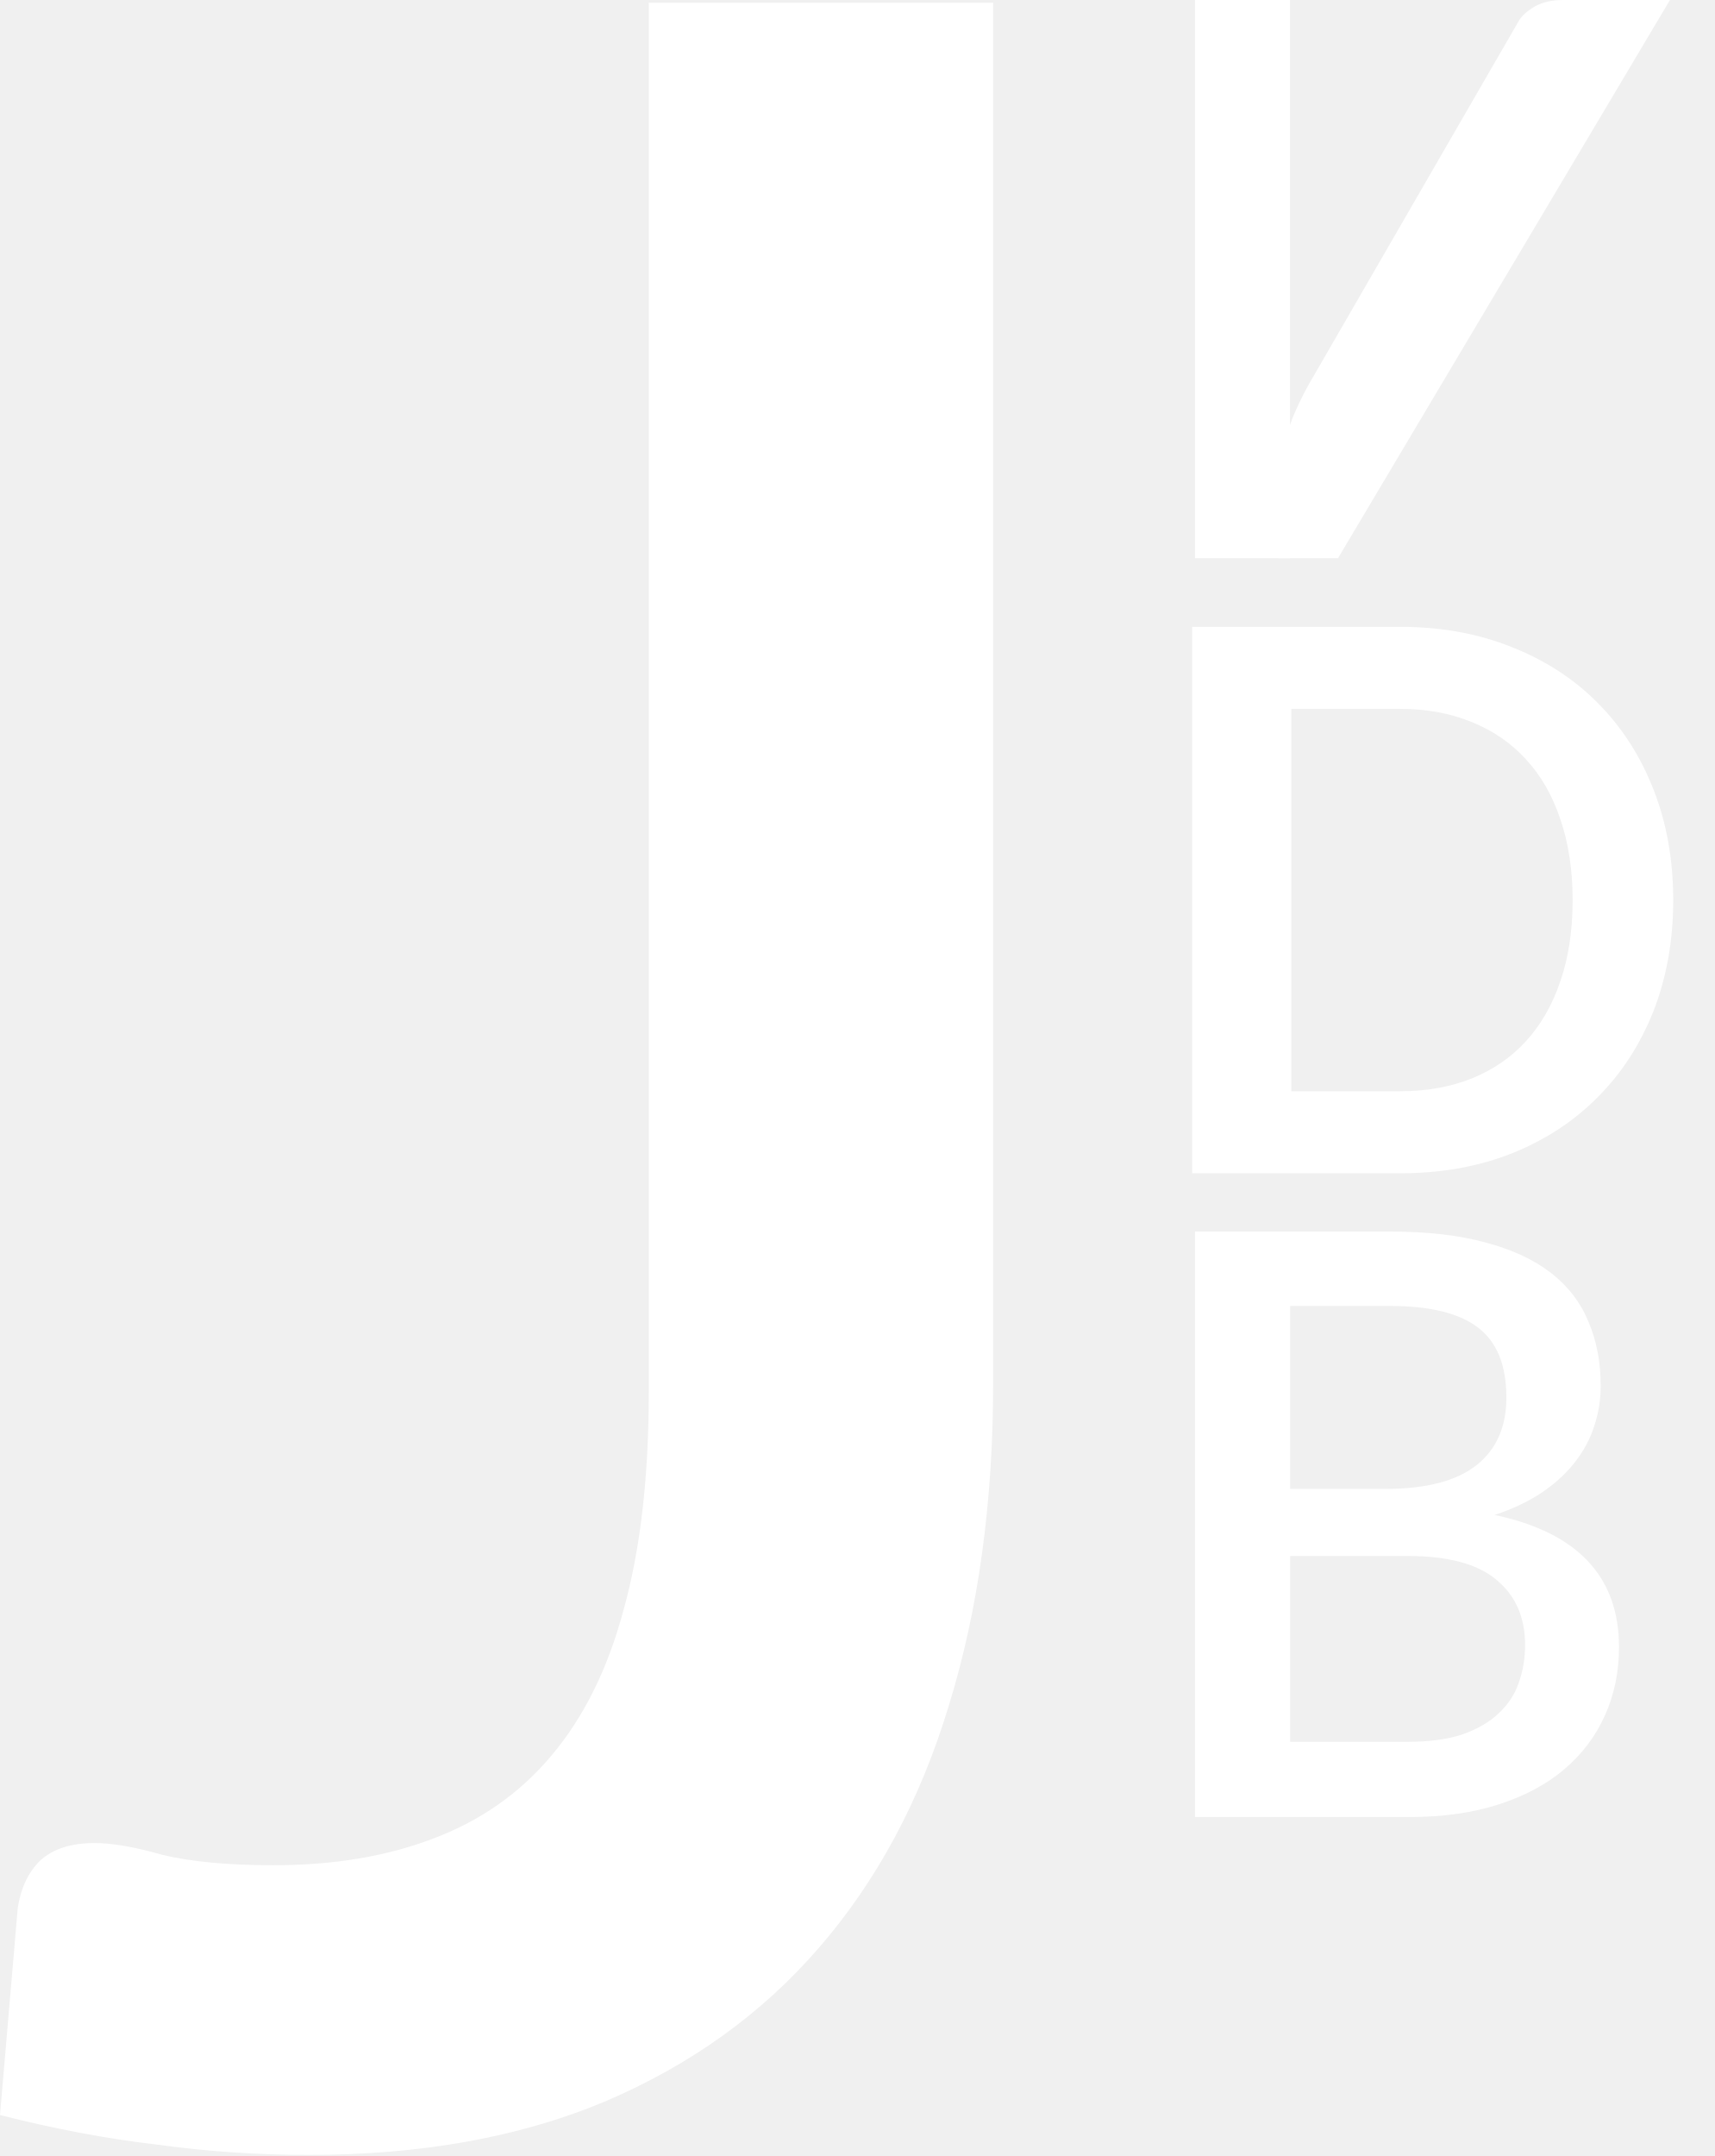
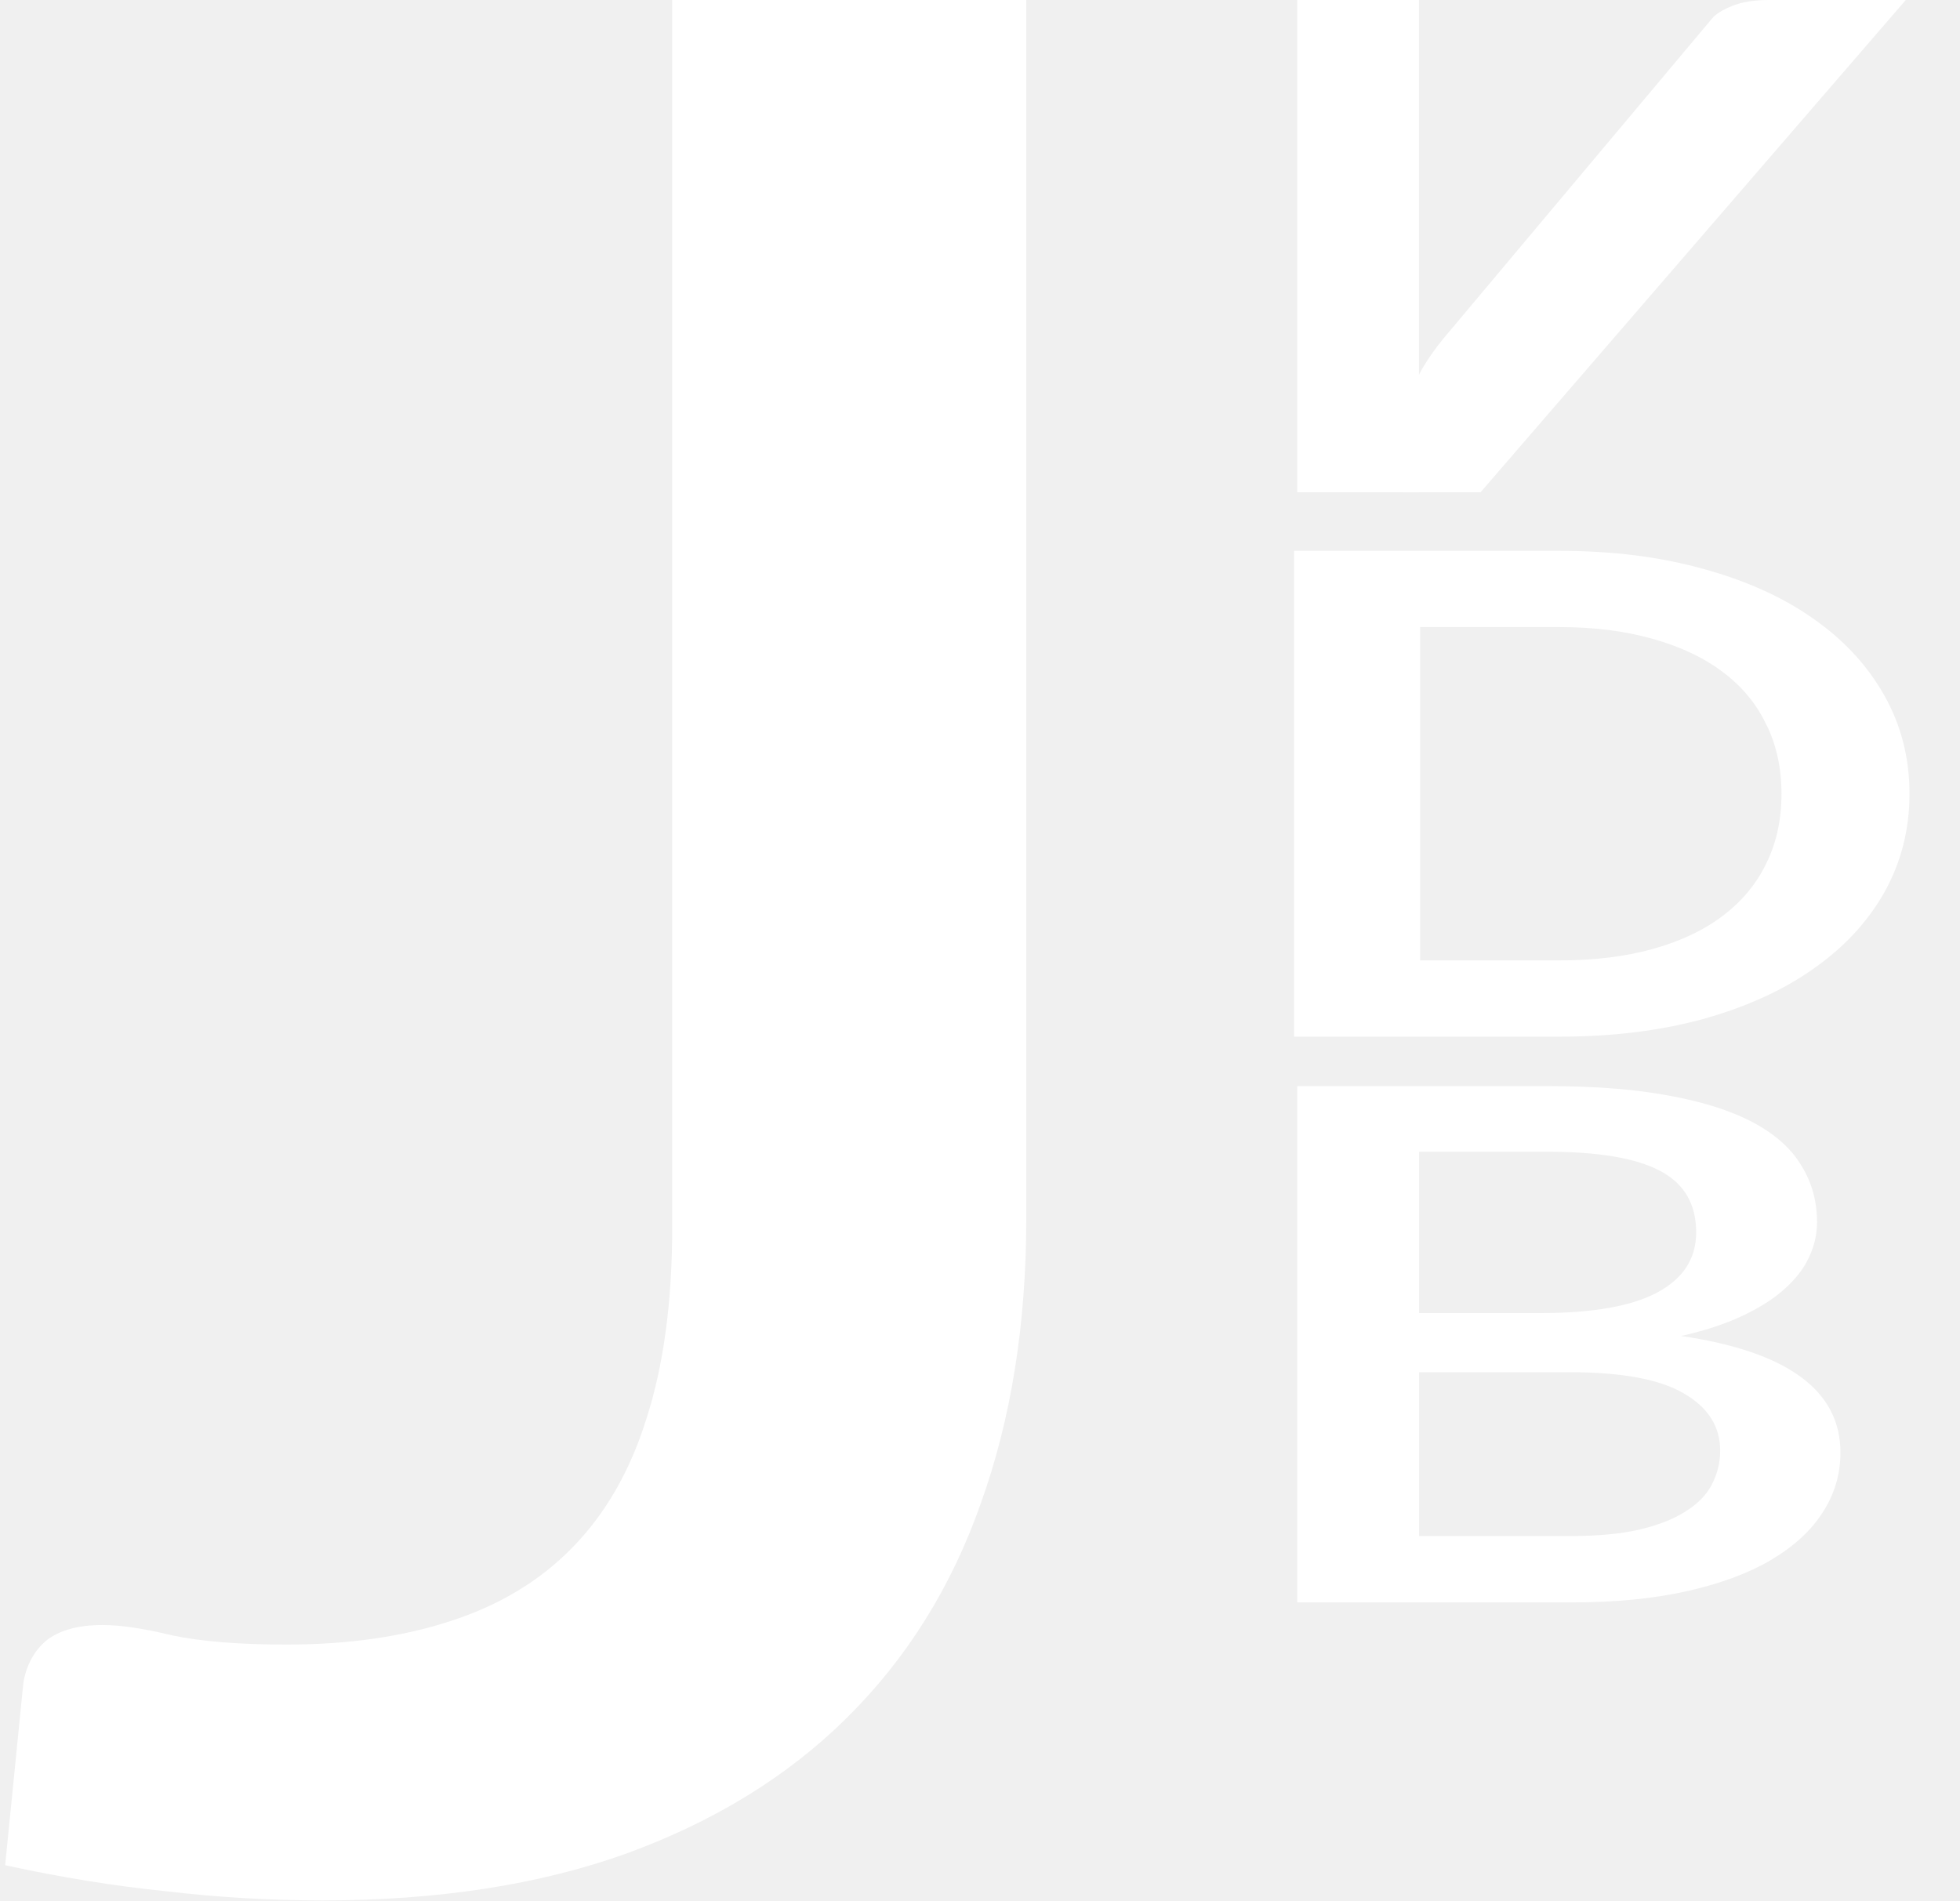
- <svg xmlns="http://www.w3.org/2000/svg" width="35" height="44" viewBox="0 0 35 44" fill="none">
-   <path d="M20.272 28.231C20.272 30.665 19.97 32.857 19.367 34.808C18.784 36.738 17.899 38.388 16.712 39.755C15.546 41.102 14.088 42.148 12.338 42.892C10.609 43.616 8.598 43.978 6.305 43.978C5.259 43.978 4.223 43.908 3.198 43.767C2.172 43.647 1.106 43.445 2.39838e-06 43.164L0.362 38.941C0.422 38.538 0.573 38.217 0.815 37.975C1.076 37.734 1.448 37.613 1.931 37.613C2.293 37.613 2.755 37.694 3.318 37.855C3.902 37.995 4.656 38.066 5.581 38.066C6.808 38.066 7.894 37.885 8.839 37.523C9.804 37.161 10.609 36.598 11.252 35.833C11.916 35.049 12.409 34.053 12.73 32.847C13.072 31.62 13.243 30.142 13.243 28.412L13.243 0.056L20.272 0.056L20.272 28.231Z" fill="white" />
-   <path d="M34.087 -4.44984e-07L27.312 11.391L26.089 11.391L26.118 9.295C26.118 9.295 26.292 8.77 26.384 8.528C26.485 8.285 26.593 8.061 26.709 7.855L31.001 0.427C31.063 0.322 31.171 0.224 31.326 0.134C31.481 0.045 31.674 -3.10746e-07 31.906 -3.23654e-07L34.087 -4.44984e-07Z" fill="white" />
-   <path d="M33.694 20.611L33.695 20.611C33.96 19.931 34.093 19.184 34.093 18.369C34.093 17.554 33.96 16.809 33.694 16.134C33.429 15.455 33.053 14.873 32.567 14.386C32.086 13.9 31.506 13.525 30.827 13.259C30.152 12.988 29.402 12.853 28.577 12.853L24.456 12.853L24.395 12.853L24.395 12.914L24.395 23.824L24.395 23.884L24.456 23.884L28.577 23.884C29.402 23.884 30.152 23.752 30.827 23.486L30.827 23.486C31.506 23.215 32.086 22.837 32.567 22.351C33.053 21.865 33.429 21.285 33.694 20.611ZM31.906 16.698L31.907 16.699C32.076 17.192 32.161 17.748 32.161 18.369C32.161 18.995 32.076 19.554 31.907 20.046L31.906 20.047C31.742 20.534 31.504 20.949 31.192 21.29L31.192 21.29C30.885 21.627 30.511 21.884 30.07 22.063C29.628 22.241 29.131 22.331 28.577 22.331L26.297 22.331L26.297 14.406L28.577 14.406C29.131 14.406 29.628 14.499 30.069 14.682L30.07 14.682C30.511 14.861 30.885 15.118 31.192 15.455L31.192 15.455C31.504 15.792 31.742 16.206 31.906 16.698Z" fill="white" stroke="white" stroke-width="0.121" />
-   <path d="M28.74 35.547C29.177 35.547 29.545 35.497 29.844 35.398C30.148 35.292 30.394 35.151 30.582 34.974C30.776 34.797 30.914 34.59 30.997 34.352C31.085 34.109 31.13 33.849 31.13 33.572C31.13 33.008 30.936 32.565 30.549 32.245C30.167 31.918 29.561 31.755 28.732 31.755L26.334 31.755L26.334 35.547L28.74 35.547ZM26.334 26.652L26.334 30.386L28.275 30.386C29.105 30.386 29.725 30.226 30.134 29.905C30.543 29.584 30.748 29.122 30.748 28.519C30.748 27.861 30.554 27.385 30.167 27.092C29.785 26.799 29.185 26.652 28.367 26.652L26.334 26.652ZM28.367 25.134C29.13 25.134 29.783 25.208 30.325 25.358C30.867 25.501 31.312 25.709 31.661 25.98C32.009 26.251 32.264 26.583 32.424 26.976C32.59 27.363 32.673 27.8 32.673 28.287C32.673 28.569 32.629 28.843 32.54 29.108C32.457 29.368 32.325 29.614 32.142 29.847C31.965 30.073 31.741 30.278 31.47 30.461C31.199 30.643 30.878 30.795 30.507 30.917C32.2 31.276 33.047 32.175 33.047 33.614C33.047 34.123 32.95 34.59 32.756 35.016C32.568 35.436 32.291 35.801 31.926 36.111C31.567 36.416 31.121 36.653 30.59 36.825C30.059 36.996 29.454 37.082 28.773 37.082L24.392 37.082L24.392 25.134L28.367 25.134Z" fill="white" />
-   <rect x="24.392" width="1.939" height="11.391" fill="white" />
+ <svg xmlns="http://www.w3.org/2000/svg" width="33" height="32" viewBox="0 0 33 32" fill="none">
+   <path d="M17.279 20.527C17.279 22.3 17.023 23.897 16.512 25.319C16.017 26.725 15.267 27.927 14.26 28.923C13.271 29.905 12.034 30.667 10.551 31.209C9.084 31.736 7.378 32 5.434 32C4.547 32 3.668 31.949 2.799 31.846C1.929 31.758 1.025 31.612 0.087 31.407L0.394 28.33C0.445 28.037 0.573 27.802 0.777 27.626C0.999 27.451 1.315 27.363 1.724 27.363C2.031 27.363 2.423 27.421 2.901 27.538C3.396 27.641 4.035 27.692 4.82 27.692C5.86 27.692 6.781 27.56 7.583 27.297C8.402 27.033 9.084 26.623 9.63 26.066C10.192 25.494 10.61 24.769 10.883 23.89C11.173 22.996 11.318 21.919 11.318 20.659L11.318 -4.71797e-07L17.279 -7.22204e-07L17.279 20.527Z" fill="white" />
+   <path d="M32.087 -3.55052e-07L24.928 8.289L23.634 8.289L23.665 6.763C23.665 6.763 23.849 6.381 23.947 6.205C24.053 6.028 24.168 5.865 24.29 5.716L28.826 0.311C28.891 0.234 29.006 0.163 29.169 0.098C29.332 0.033 29.537 -2.47944e-07 29.782 -2.58243e-07L32.087 -3.55052e-07Z" fill="white" />
+   <path d="M31.665 15.011L31.665 15.011C31.948 14.512 32.089 13.964 32.089 13.366C32.089 12.768 31.948 12.221 31.665 11.726C31.383 11.229 30.984 10.803 30.47 10.449C29.962 10.096 29.349 9.823 28.634 9.63C27.923 9.434 27.133 9.336 26.264 9.336L21.909 9.336L21.848 9.336L21.848 9.397L21.848 17.335L21.848 17.395L21.909 17.395L26.264 17.395C27.133 17.395 27.923 17.299 28.634 17.107L28.634 17.107C29.349 16.91 29.962 16.636 30.47 16.282C30.984 15.928 31.383 15.505 31.665 15.011ZM29.788 12.163L29.788 12.163L29.789 12.163C29.966 12.518 30.055 12.918 30.055 13.366C30.055 13.817 29.966 14.219 29.789 14.573L29.789 14.574C29.617 14.925 29.367 15.225 29.038 15.473L29.038 15.473C28.714 15.717 28.318 15.905 27.849 16.036C27.38 16.167 26.852 16.232 26.264 16.232L23.851 16.232L23.851 10.499L26.264 10.499C26.852 10.499 27.38 10.567 27.849 10.701L27.849 10.701C28.318 10.832 28.714 11.02 29.038 11.264L29.038 11.264C29.367 11.509 29.617 11.808 29.788 12.163Z" fill="white" stroke="white" stroke-width="0.121" />
+   <path d="M26.436 25.865C26.898 25.865 27.287 25.829 27.603 25.756C27.924 25.68 28.184 25.577 28.383 25.448C28.588 25.32 28.734 25.169 28.822 24.996C28.915 24.819 28.962 24.629 28.962 24.428C28.962 24.018 28.757 23.696 28.348 23.462C27.945 23.225 27.305 23.106 26.428 23.106L23.893 23.106L23.893 25.865L26.436 25.865ZM23.893 19.393L23.893 22.11L25.945 22.11C26.822 22.11 27.477 21.993 27.91 21.76C28.342 21.526 28.558 21.19 28.558 20.751C28.558 20.272 28.354 19.926 27.945 19.713C27.541 19.5 26.907 19.393 26.042 19.393L23.893 19.393ZM26.042 18.288C26.849 18.288 27.538 18.342 28.111 18.451C28.684 18.556 29.155 18.707 29.523 18.904C29.891 19.101 30.16 19.343 30.33 19.628C30.505 19.91 30.593 20.228 30.593 20.582C30.593 20.788 30.546 20.987 30.453 21.18C30.365 21.369 30.224 21.548 30.032 21.717C29.845 21.882 29.608 22.031 29.321 22.164C29.035 22.297 28.696 22.408 28.304 22.496C30.093 22.758 30.987 23.412 30.987 24.458C30.987 24.829 30.885 25.169 30.68 25.479C30.482 25.785 30.189 26.05 29.804 26.276C29.424 26.497 28.953 26.67 28.392 26.795C27.831 26.92 27.191 26.982 26.471 26.982L21.842 26.982L21.842 18.288L26.042 18.288Z" fill="white" />
+   <rect x="21.842" width="2.049" height="8.289" fill="white" />
</svg>
